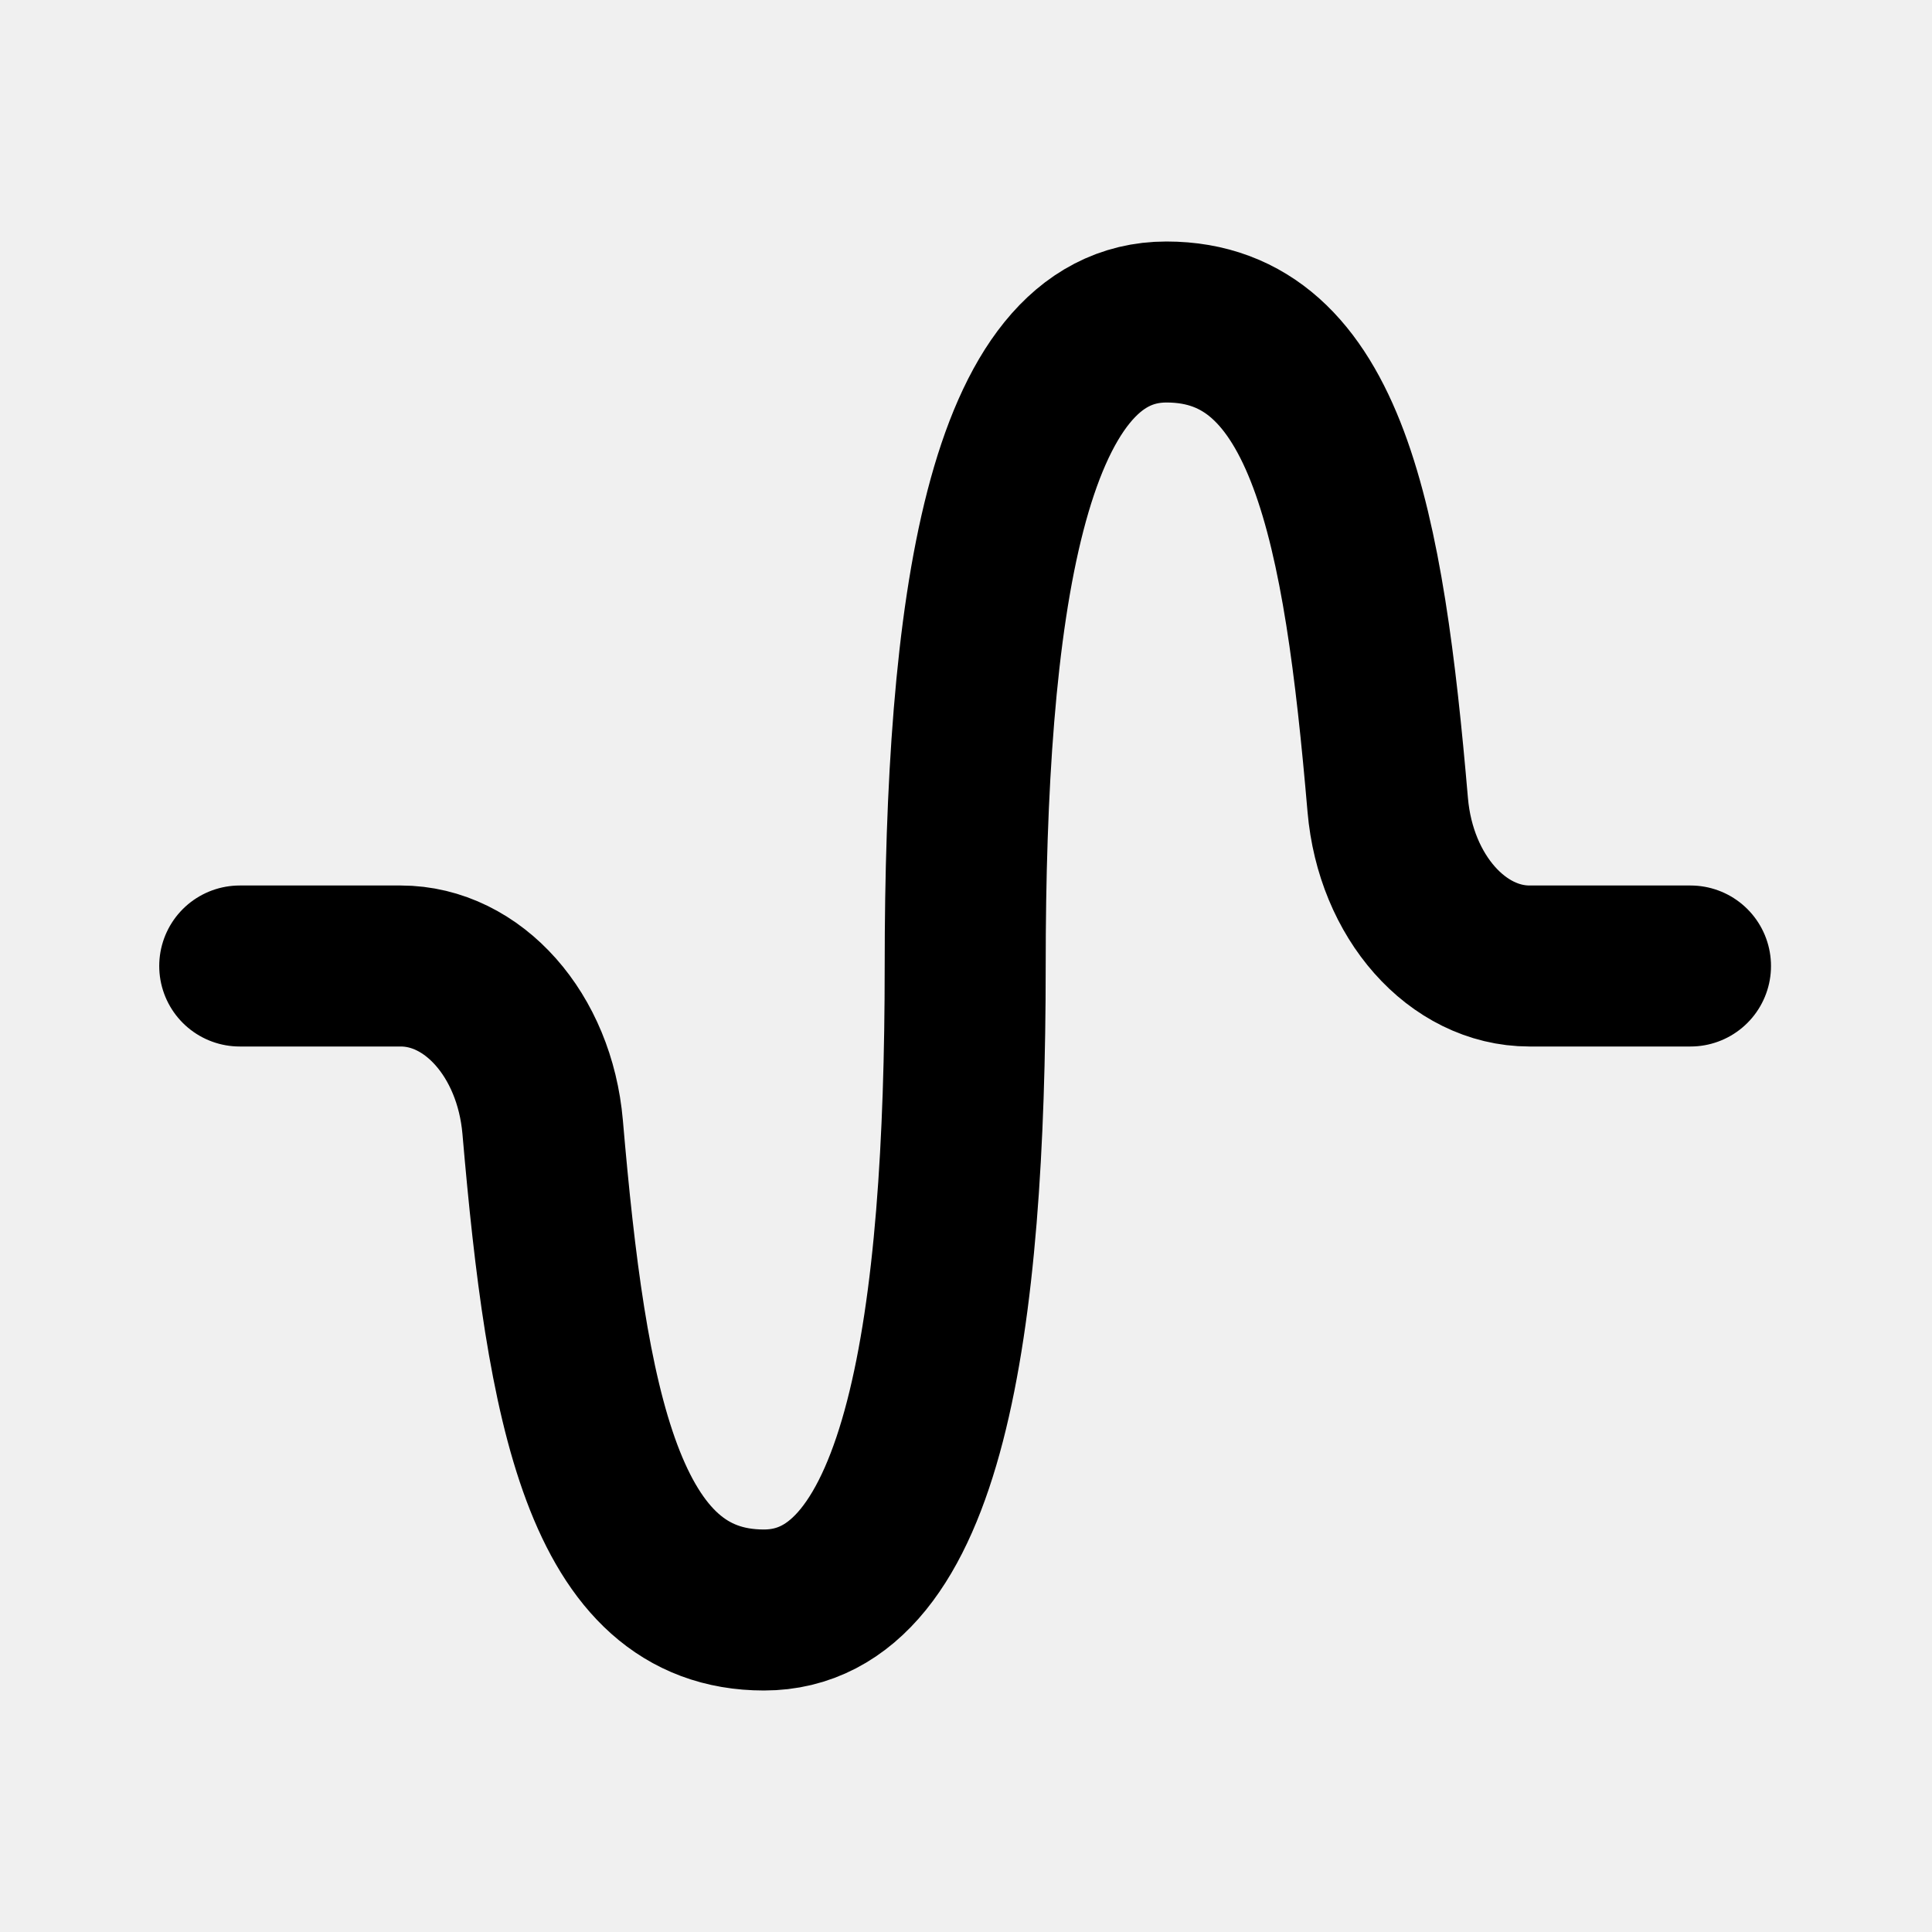
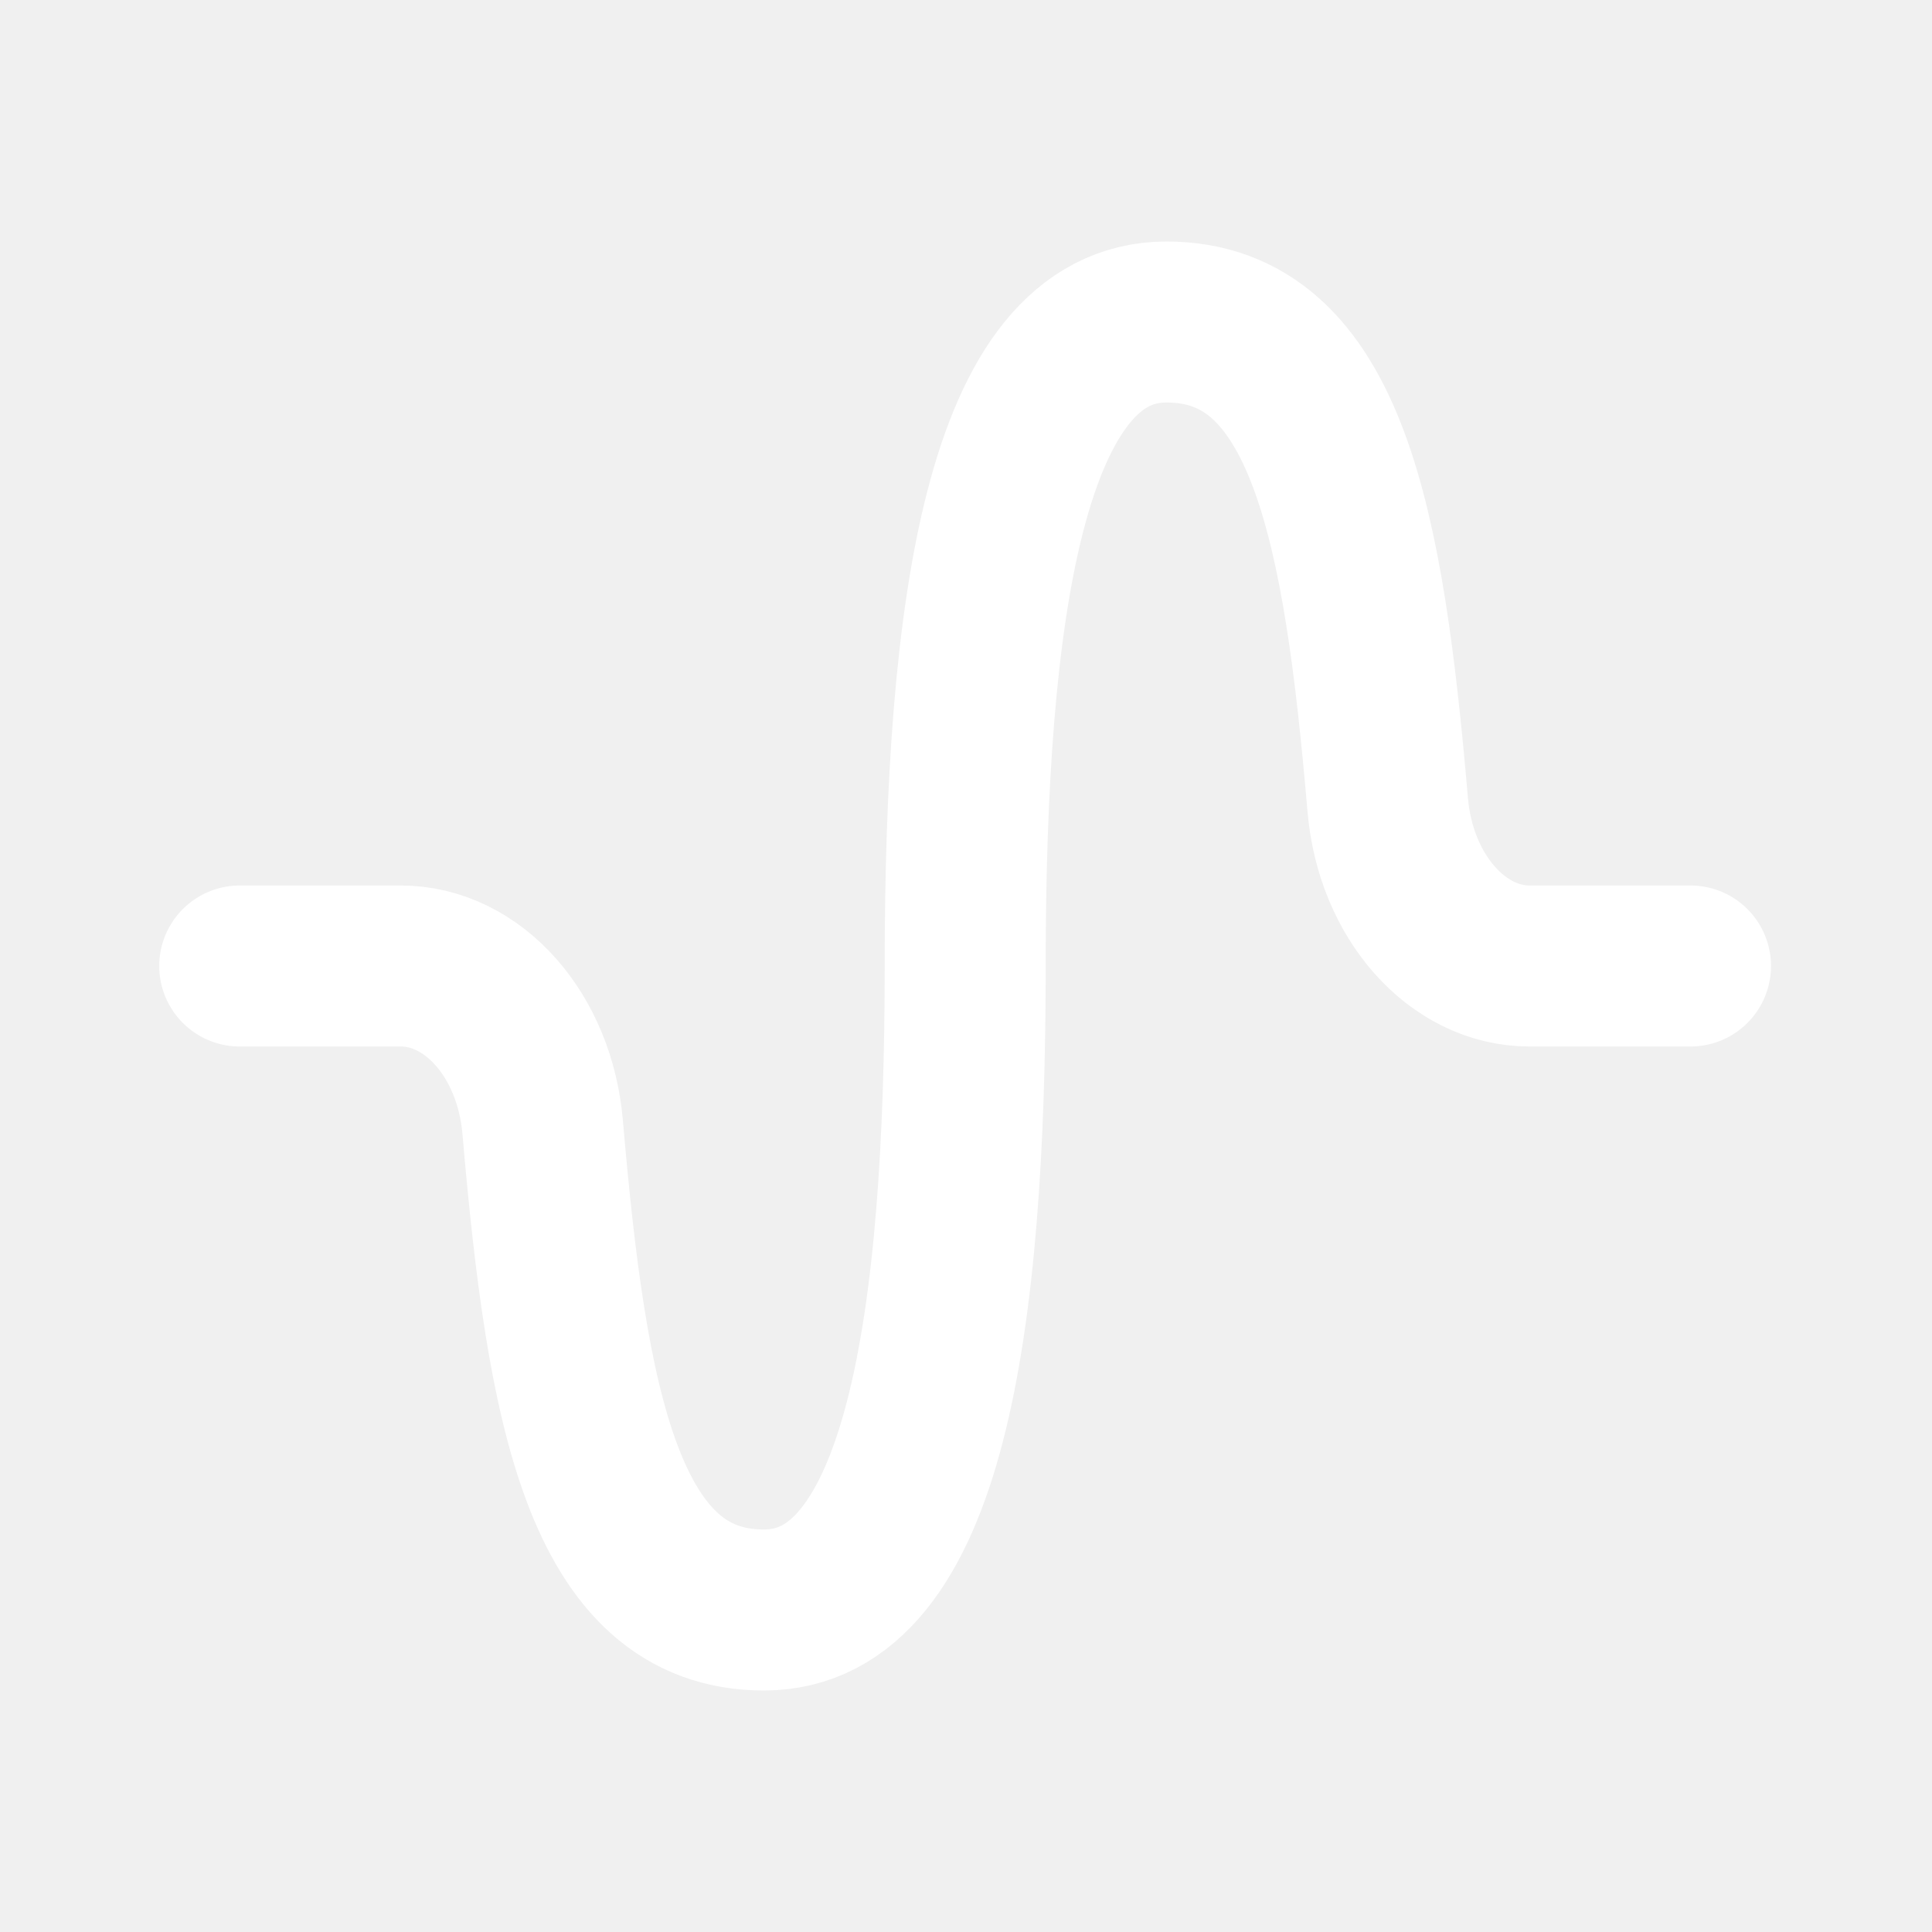
- <svg xmlns="http://www.w3.org/2000/svg" width="24" height="24" viewBox="0 0 24 24" fill="none" stroke="currentColor" stroke-width="2" stroke-linecap="round" stroke-linejoin="round" class="icon icon-tabler icons-tabler-outline icon-tabler-wave-sine">
+ <svg xmlns="http://www.w3.org/2000/svg" width="24" height="24" viewBox="0 0 24 24" fill="none" stroke="#FFFFFF" stroke-width="2" stroke-linecap="round" stroke-linejoin="round" class="icon icon-tabler icons-tabler-outline icon-tabler-wave-sine">
  <path stroke="none" d="M0 0h24v24H0z" fill="none" />
  <path d="M21 12h-2c-.894 0 -1.662 -.857 -1.761 -2c-.296 -3.45 -.749 -6 -2.749 -6s-2.5 3.582 -2.5 8s-.5 8 -2.5 8s-2.452 -2.547 -2.749 -6c-.1 -1.147 -.867 -2 -1.763 -2h-2" />
</svg>
